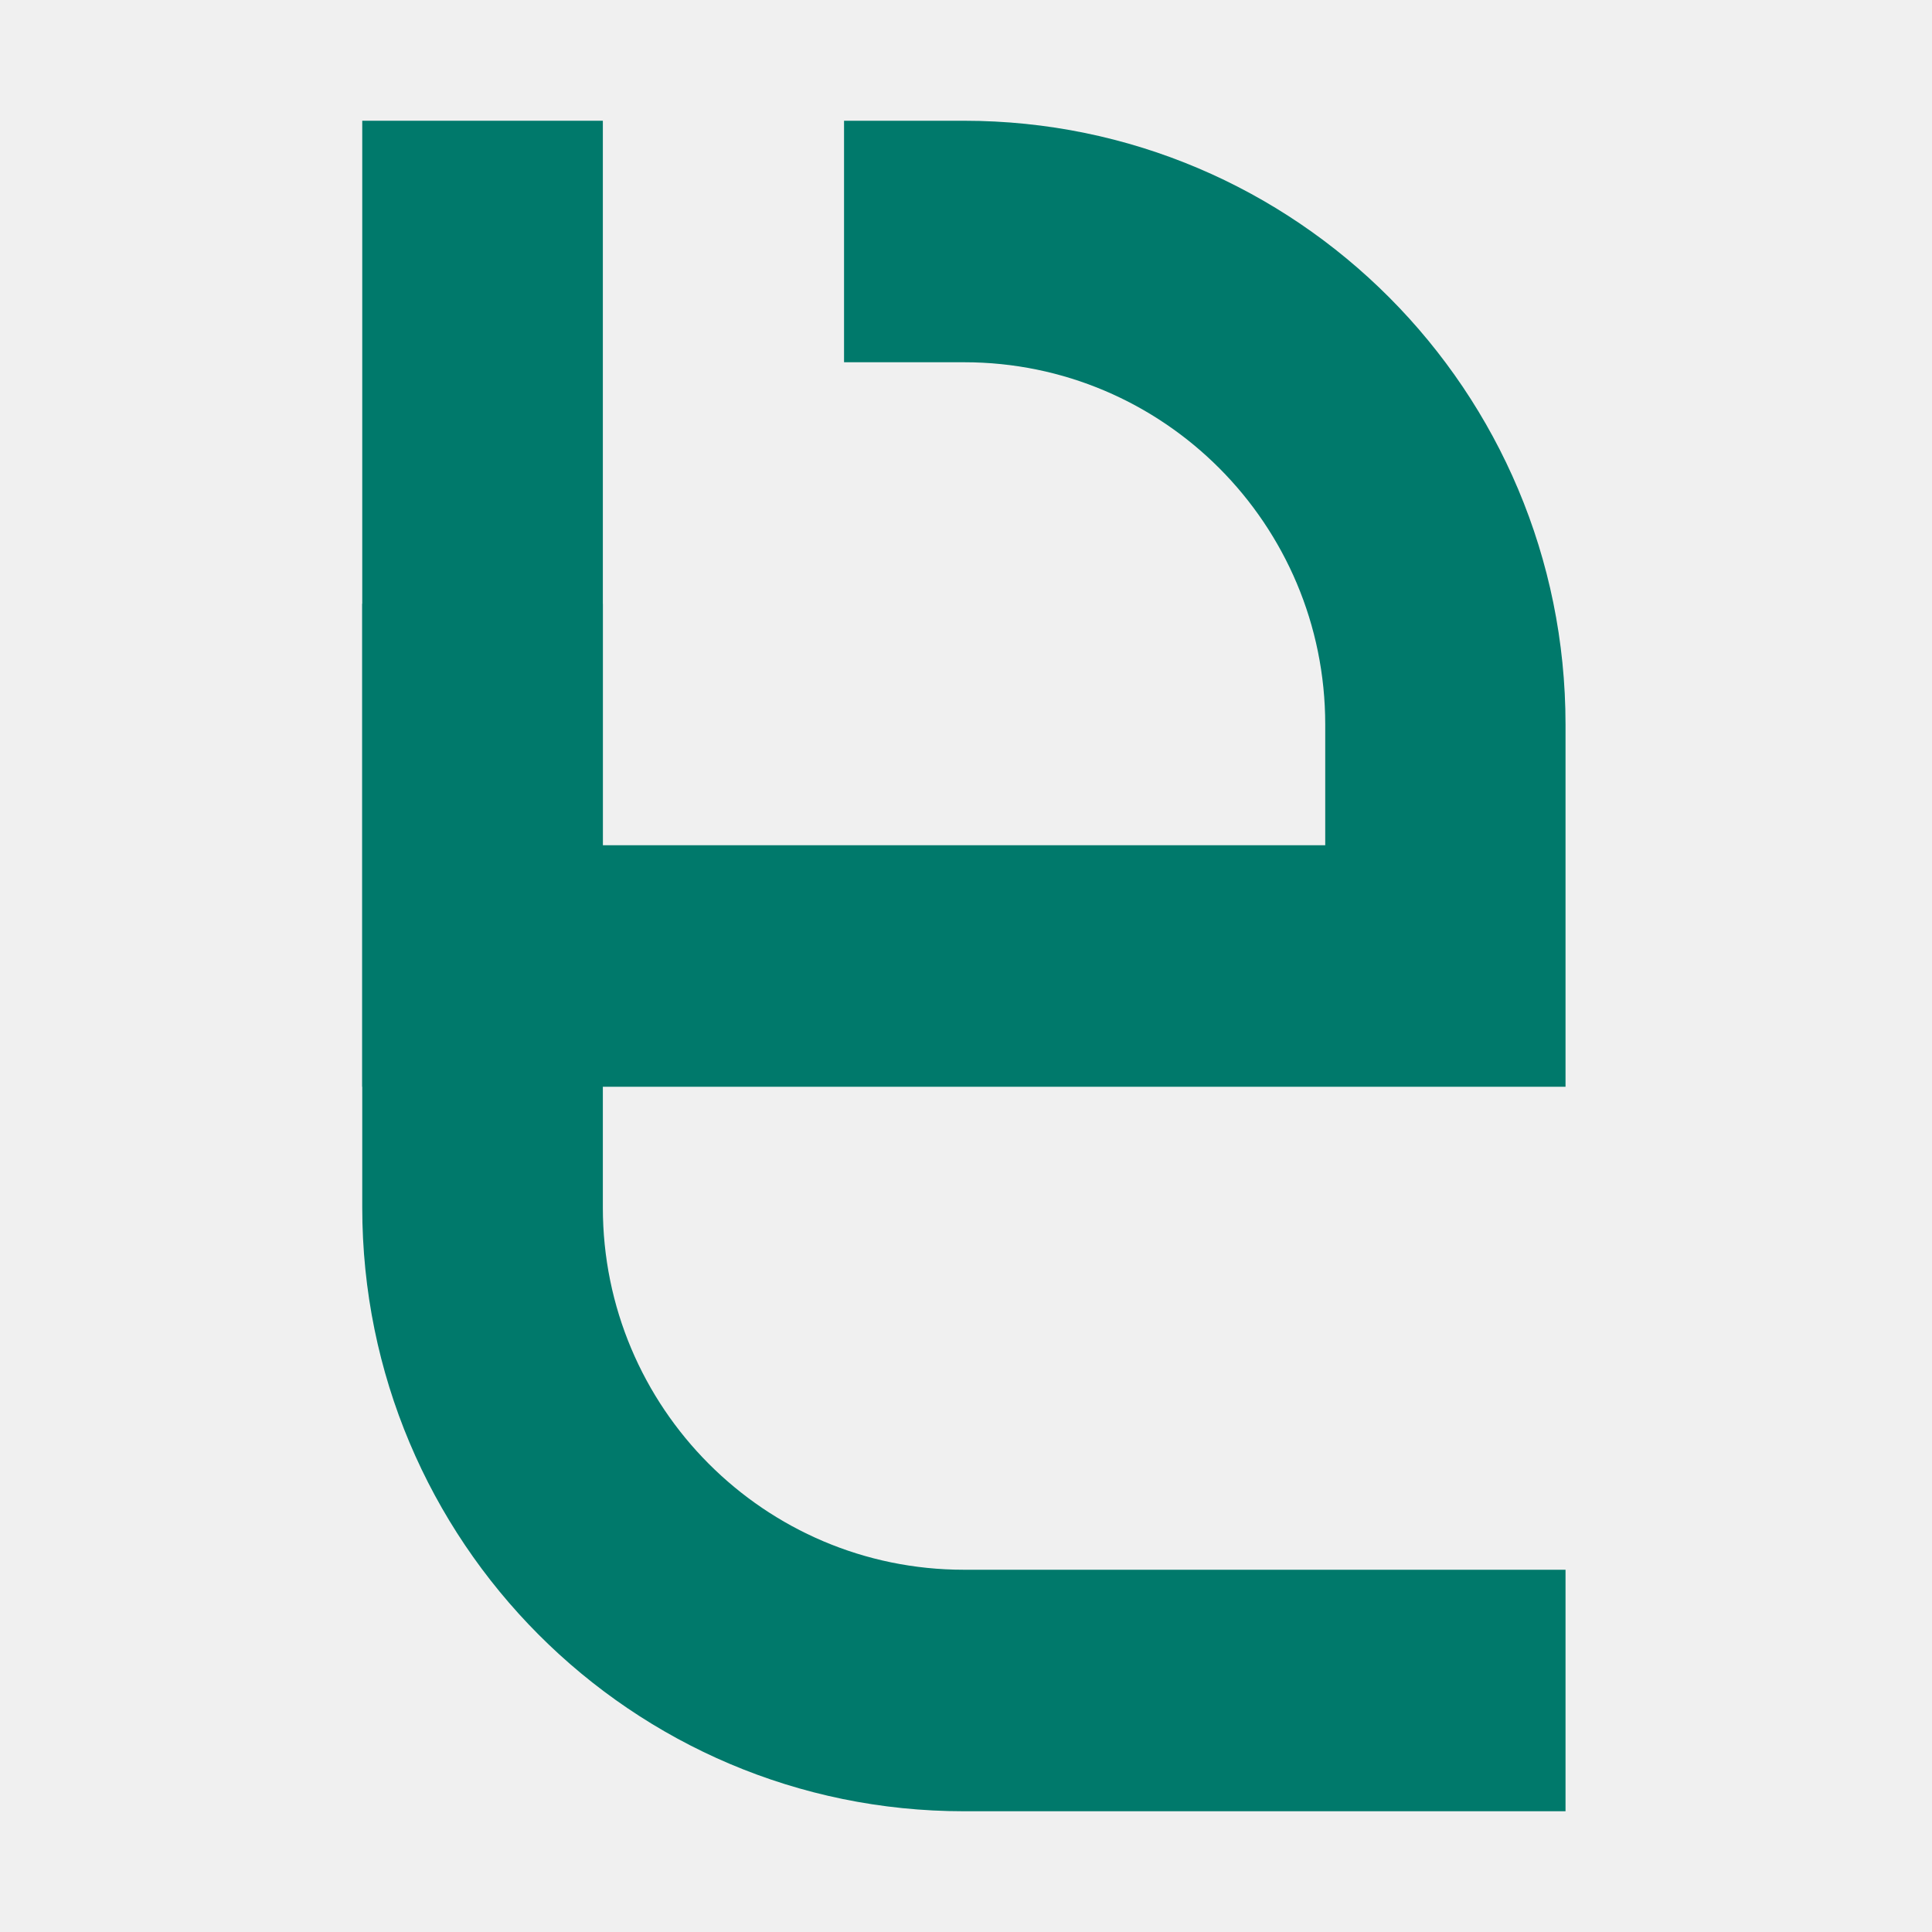
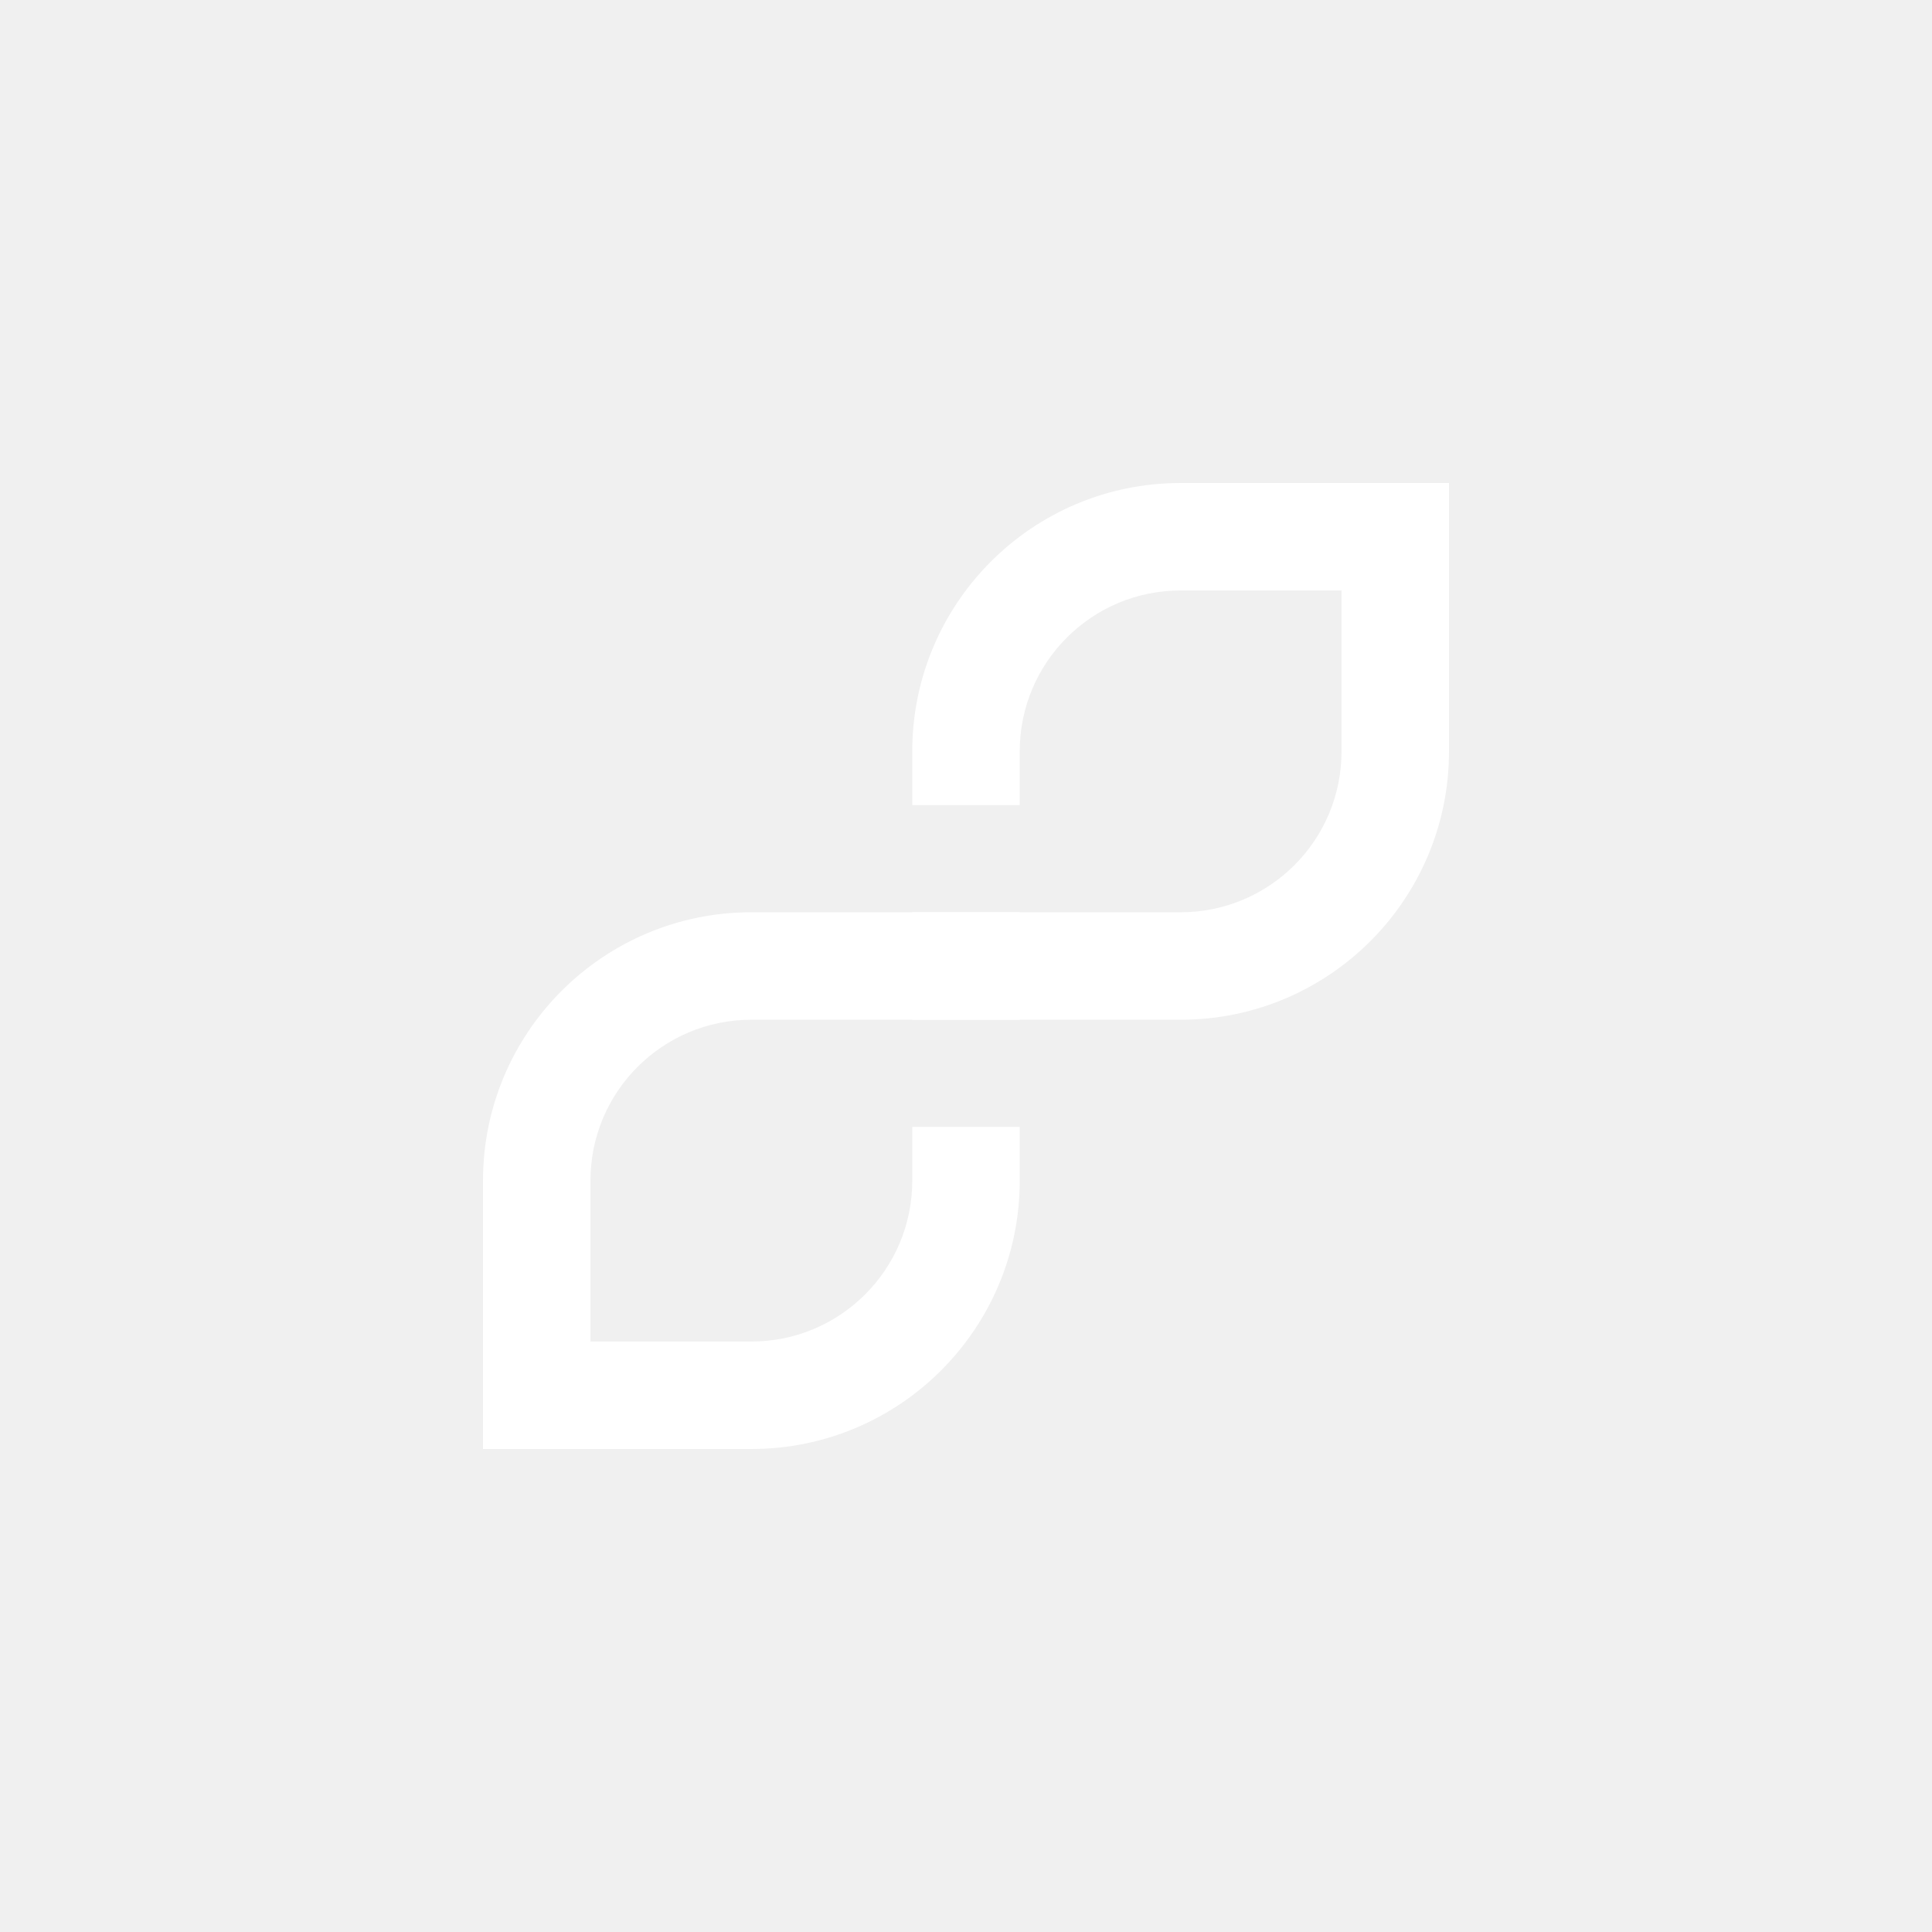
- <svg xmlns="http://www.w3.org/2000/svg" viewBox="0 0 64 64" height="32" width="32">
-   <path d="M19.97,20v20c0,6.63,5.36,12,11.96,12h19.93v8h-19.93c-11.01,0-19.93-8.95-19.93-20v-20h7.97Z" style="fill:#00796b; fill-rule:evenodd; stroke-width:0px;" />
-   <path d="M19.97,4v24h-7.97V4h7.97Z" style="fill:#00796b; fill-rule:evenodd; stroke-width:0px;" />
-   <path d="M27.95,4h3.98c11.01,0,19.93,8.95,19.93,20v12H12v-8s31.9,0,31.9,0v-4c0-6.63-5.36-12-11.96-12h-3.98v-8Z" style="fill:#00796b; fill-rule:evenodd; stroke-width:0px;" />
+ <svg xmlns="http://www.w3.org/2000/svg" viewBox="0 0 64 64" height="64" width="64">
+   <path d="M33.78,26.67v-1.78c0-2.95,2.39-5.33,5.33-5.33h8.89v-3.56h-8.89c-4.91,0-8.89,3.98-8.89,8.89v1.78h3.56Z" style="fill: white; fill-rule: evenodd; stroke-width: 0px;" />
+   <path d="M44.44,16v8.89c0,2.95-2.39,5.33-5.33,5.33h-8.89v3.56h8.89c4.91,0,8.89-3.98,8.89-8.89v-8.89h-3.56Z" style="fill: white; fill-rule: evenodd; stroke-width: 0px;" />
+   <path d="M30.22,37.33v1.78c0,2.95-2.39,5.33-5.33,5.33h-8.89v3.56h8.89c4.91,0,8.89-3.98,8.89-8.89v-1.78h-3.56Z" style="fill: white; fill-rule: evenodd; stroke-width: 0px;" />
+   <path d="M19.56,48v-8.89c0-2.95,2.39-5.33,5.33-5.33h8.89v-3.56h-8.89c-4.91,0-8.89,3.98-8.89,8.89v8.89h3.56Z" style="fill: white; fill-rule: evenodd; stroke-width: 0px;" />
</svg>
